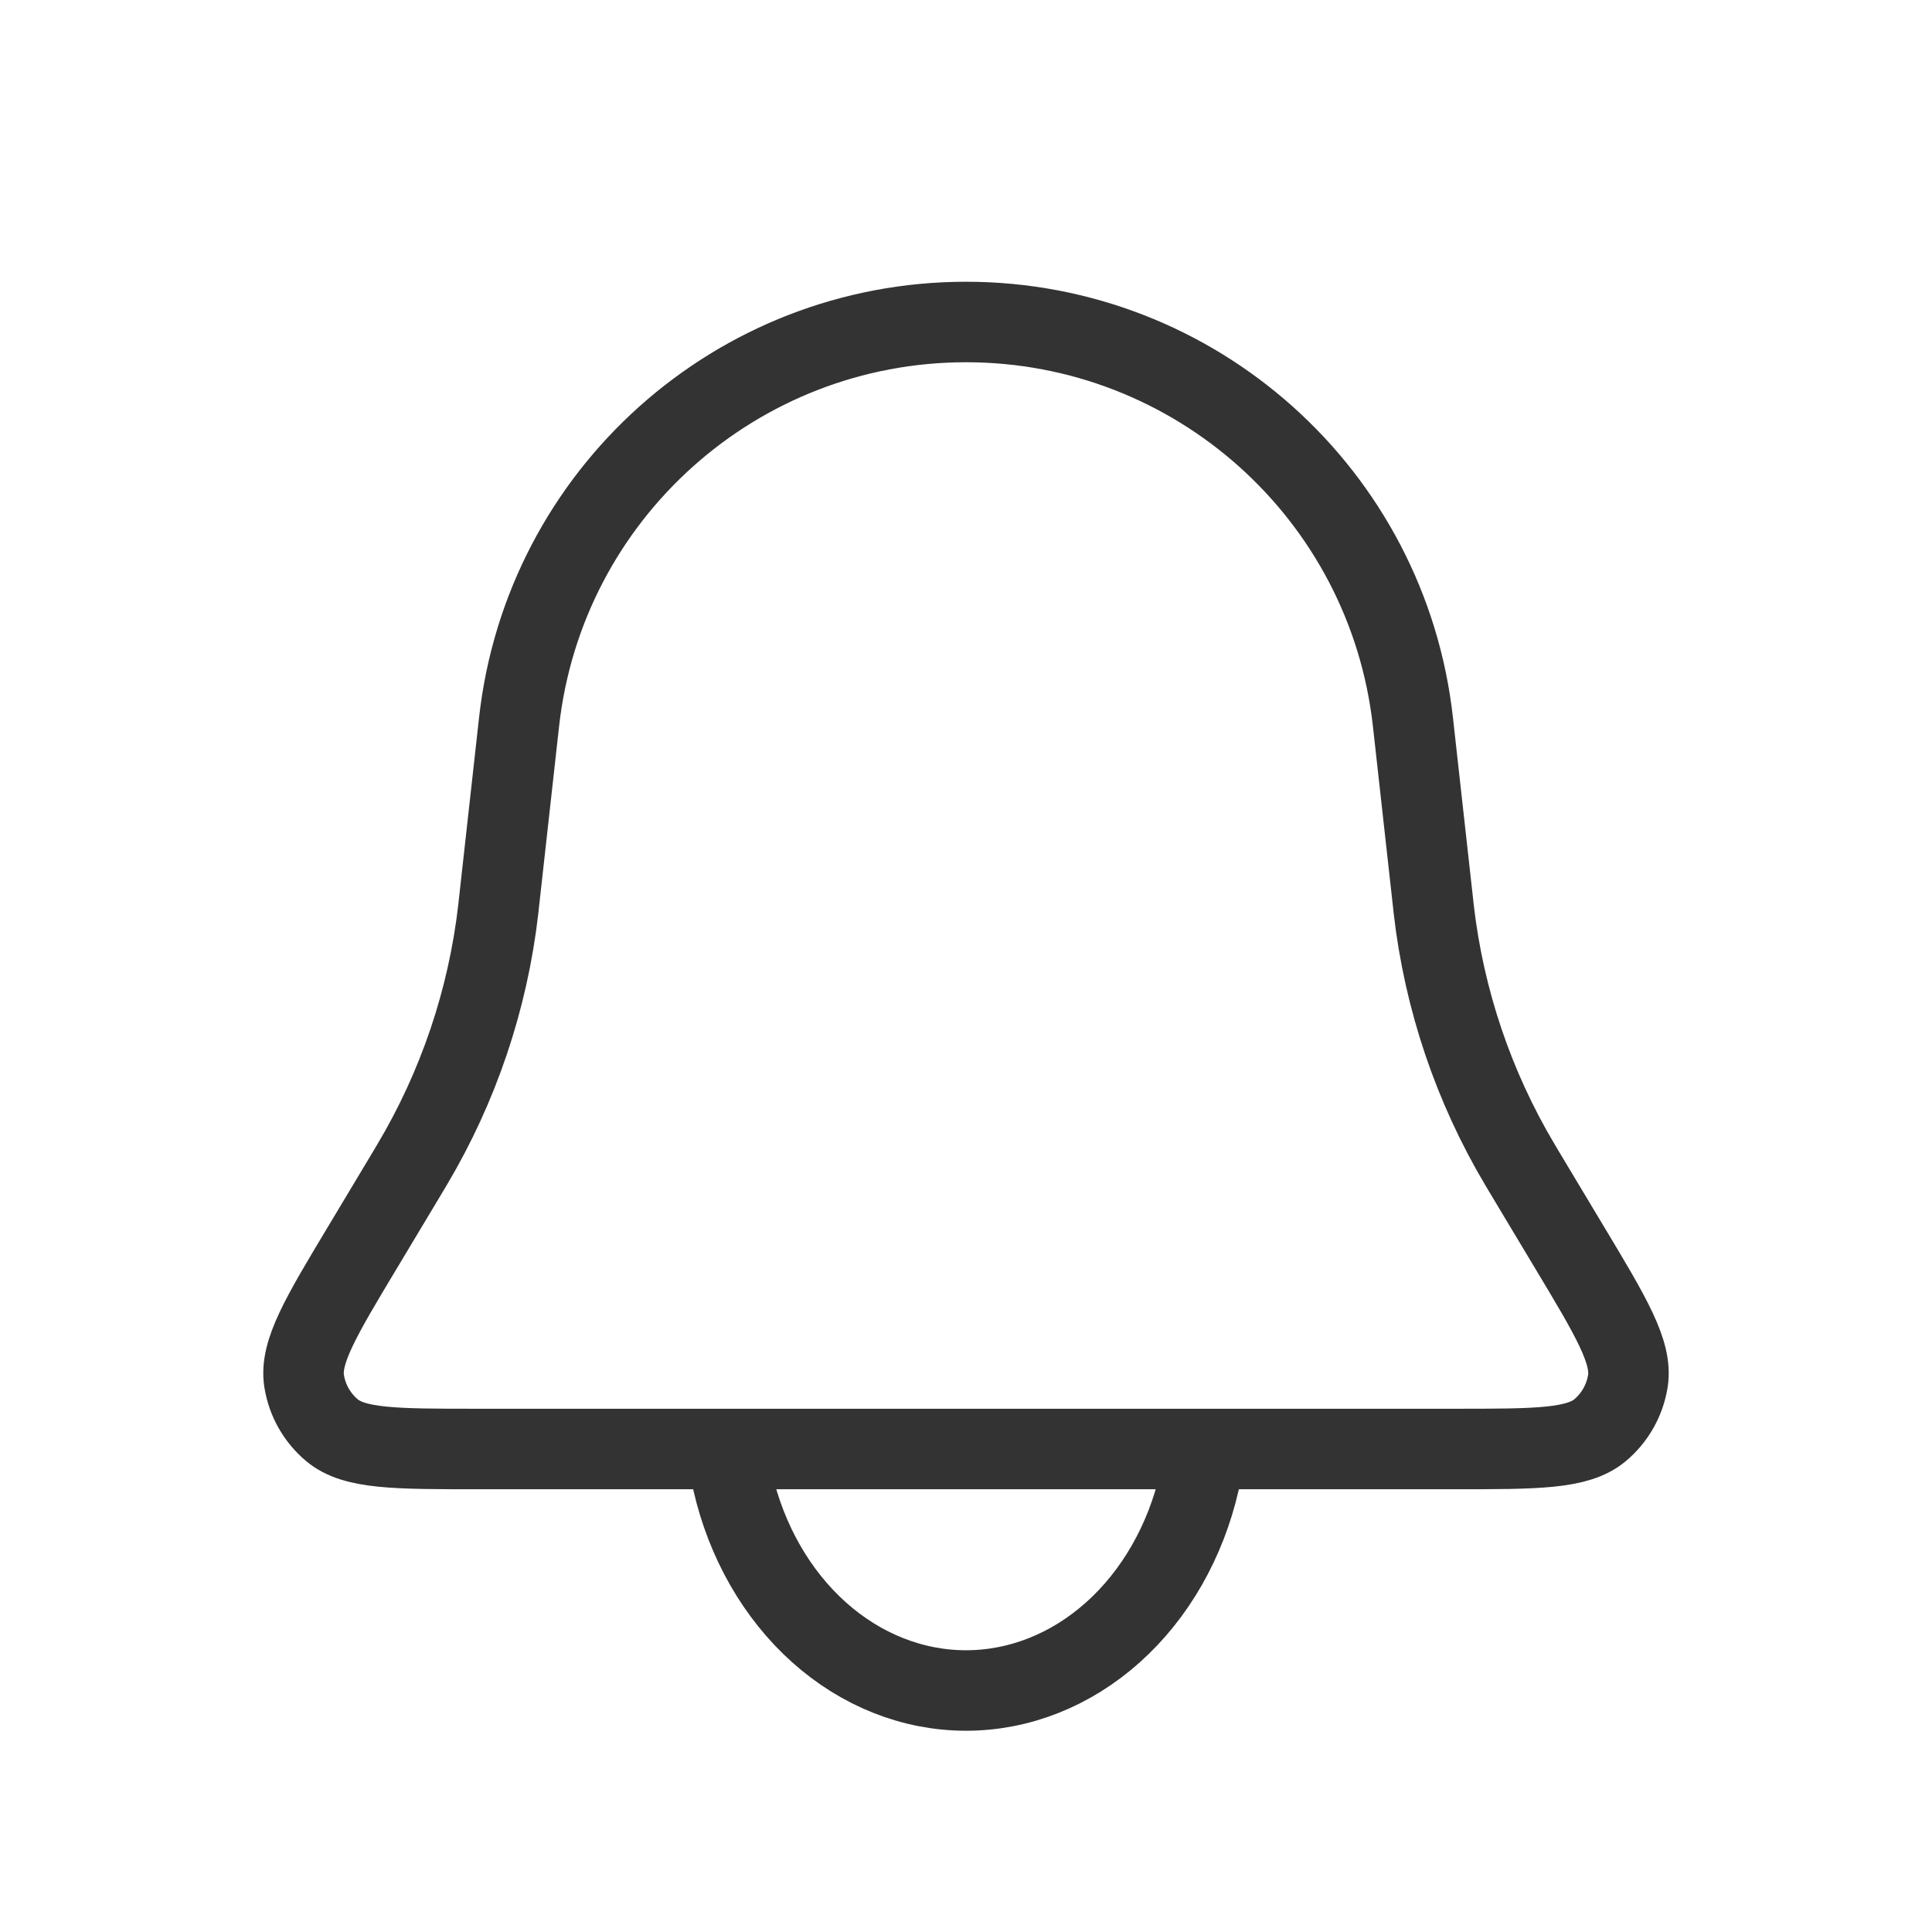
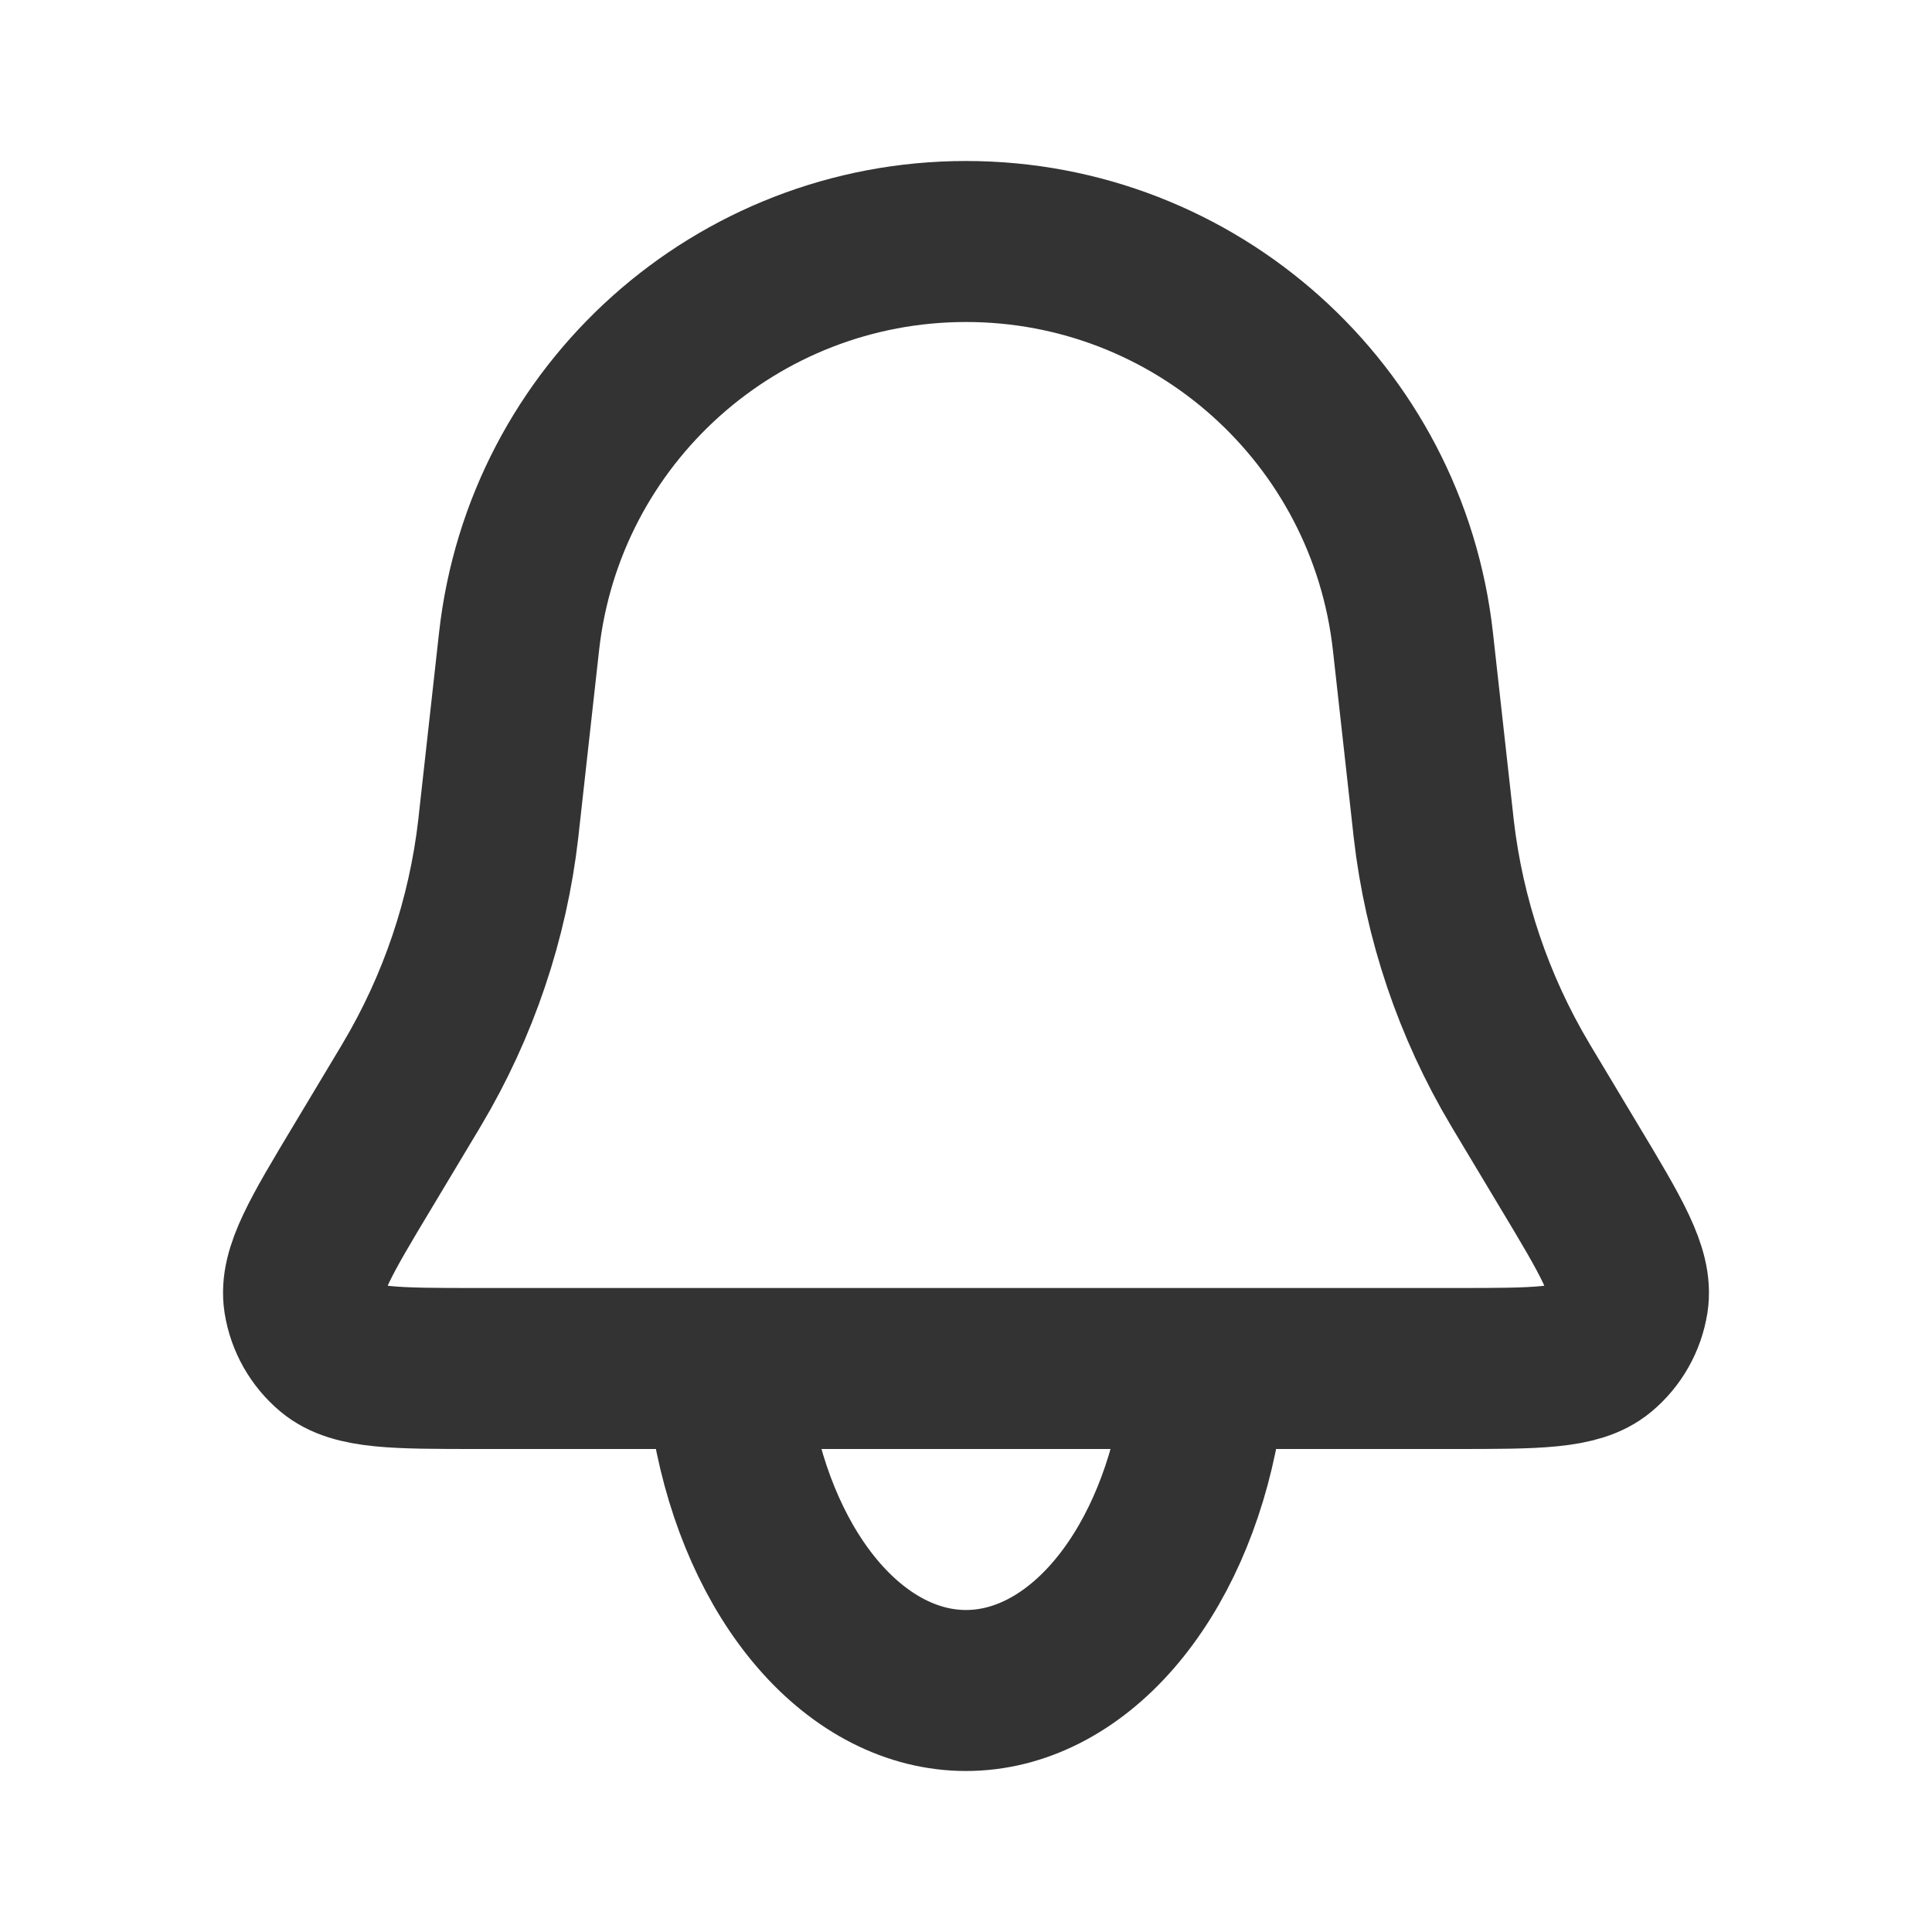
<svg xmlns="http://www.w3.org/2000/svg" width="24" height="24" viewBox="0 0 24 24" fill="none">
-   <path d="M6.448 8.969C6.762 6.14 9.153 4 12 4V4C14.847 4 17.238 6.14 17.552 8.969L17.804 11.236C17.807 11.264 17.809 11.279 17.81 11.293C17.939 12.417 18.305 13.501 18.884 14.473C18.891 14.485 18.898 14.497 18.913 14.522L19.491 15.486C20.016 16.36 20.278 16.797 20.222 17.156C20.184 17.395 20.061 17.612 19.876 17.767C19.597 18 19.087 18 18.068 18H5.932C4.913 18 4.403 18 4.124 17.767C3.939 17.612 3.816 17.395 3.778 17.156C3.722 16.797 3.984 16.36 4.509 15.486L5.087 14.522C5.102 14.497 5.109 14.485 5.116 14.473C5.695 13.501 6.061 12.417 6.19 11.293C6.191 11.279 6.193 11.264 6.196 11.236L6.448 8.969Z" stroke="#333333" />
-   <path d="M9.102 18.406C9.273 19.15 9.65 19.808 10.174 20.277C10.698 20.746 11.34 21 12 21C12.66 21 13.302 20.746 13.826 20.277C14.35 19.808 14.727 19.15 14.898 18.406" stroke="#333333" stroke-linecap="round" />
+   <path d="M6.448 7.969C6.762 5.14 9.153 3 12 3V3C14.847 3 17.238 5.14 17.552 7.969L17.804 10.236C17.807 10.264 17.809 10.279 17.81 10.293C17.939 11.417 18.305 12.501 18.884 13.473C18.891 13.485 18.898 13.497 18.913 13.522L19.491 14.486C20.016 15.36 20.278 15.797 20.222 16.156C20.184 16.395 20.061 16.612 19.876 16.767C19.597 17 19.087 17 18.068 17H5.932C4.913 17 4.403 17 4.124 16.767C3.939 16.612 3.816 16.395 3.778 16.156C3.722 15.797 3.984 15.36 4.509 14.486L5.087 13.522C5.102 13.497 5.109 13.485 5.116 13.473C5.695 12.501 6.061 11.417 6.19 10.293C6.191 10.279 6.193 10.264 6.196 10.236L6.448 7.969Z" stroke="#333333" stroke-width="2" />
+   <path d="M9.102 17.665C9.273 18.622 9.65 19.467 10.174 20.07C10.698 20.673 11.34 21 12 21C12.66 21 13.302 20.673 13.826 20.07C14.35 19.467 14.727 18.622 14.898 17.665" stroke="#333333" stroke-width="2" stroke-linecap="round" />
</svg>
